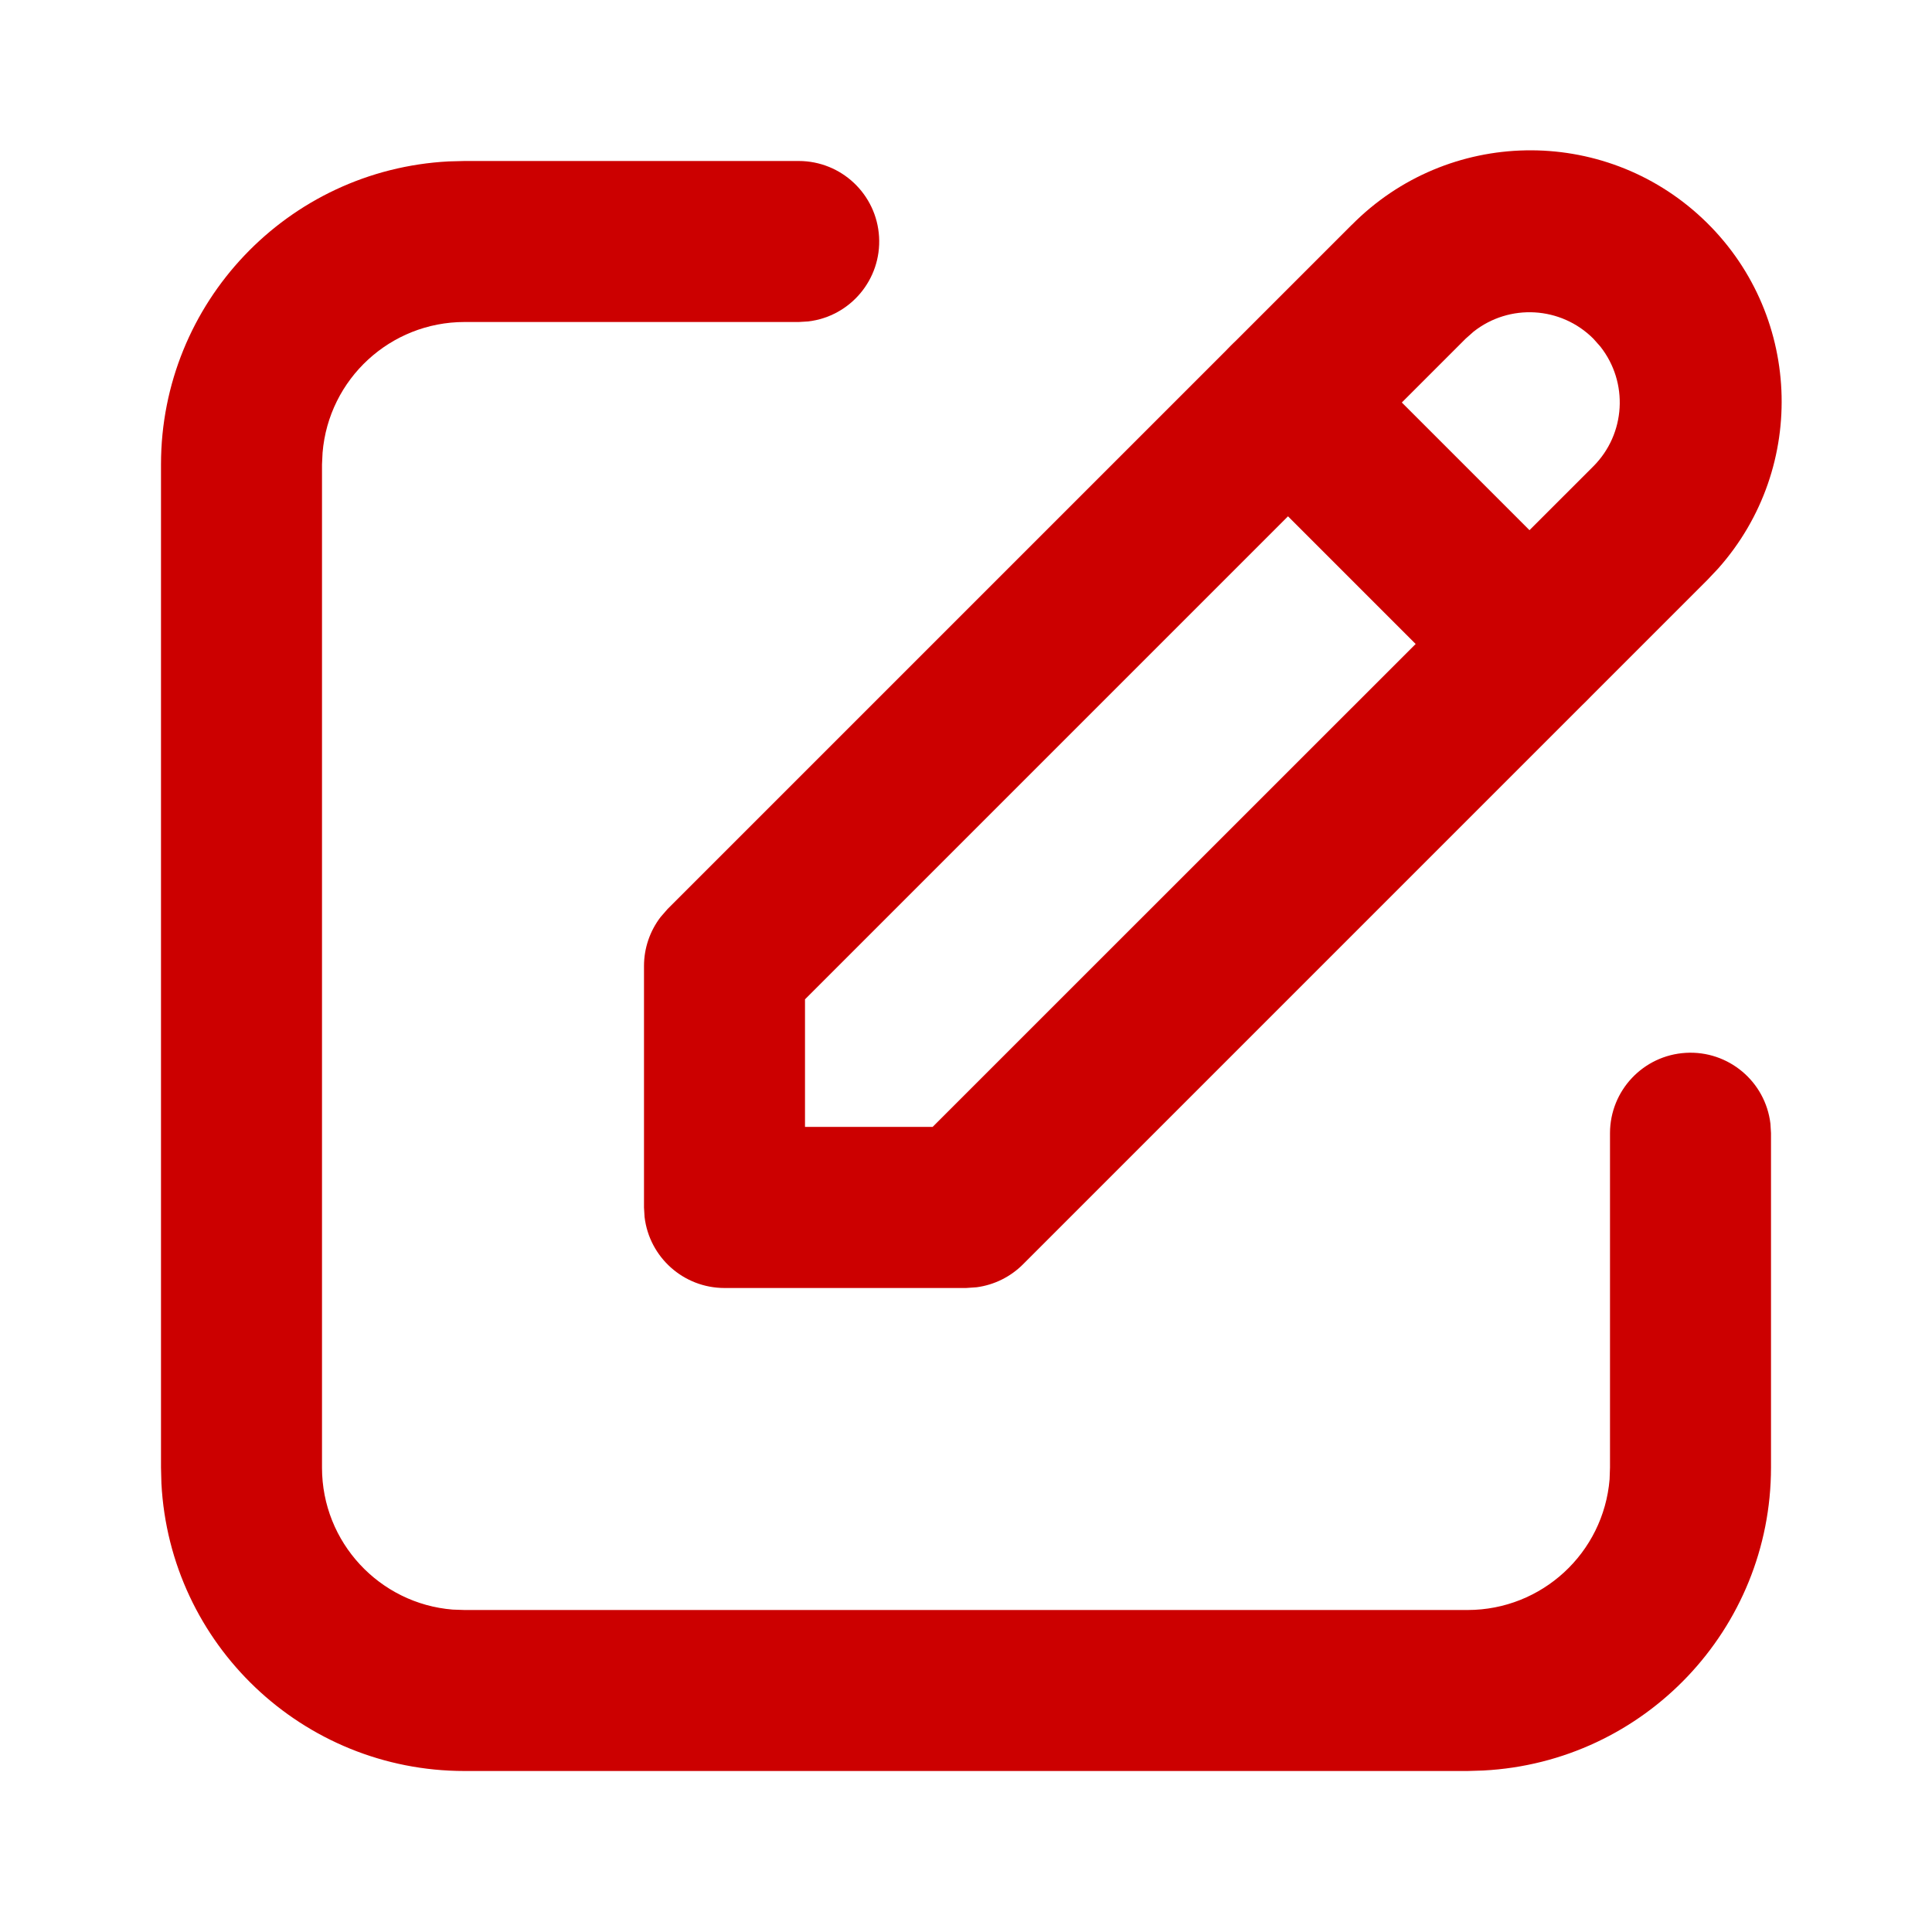
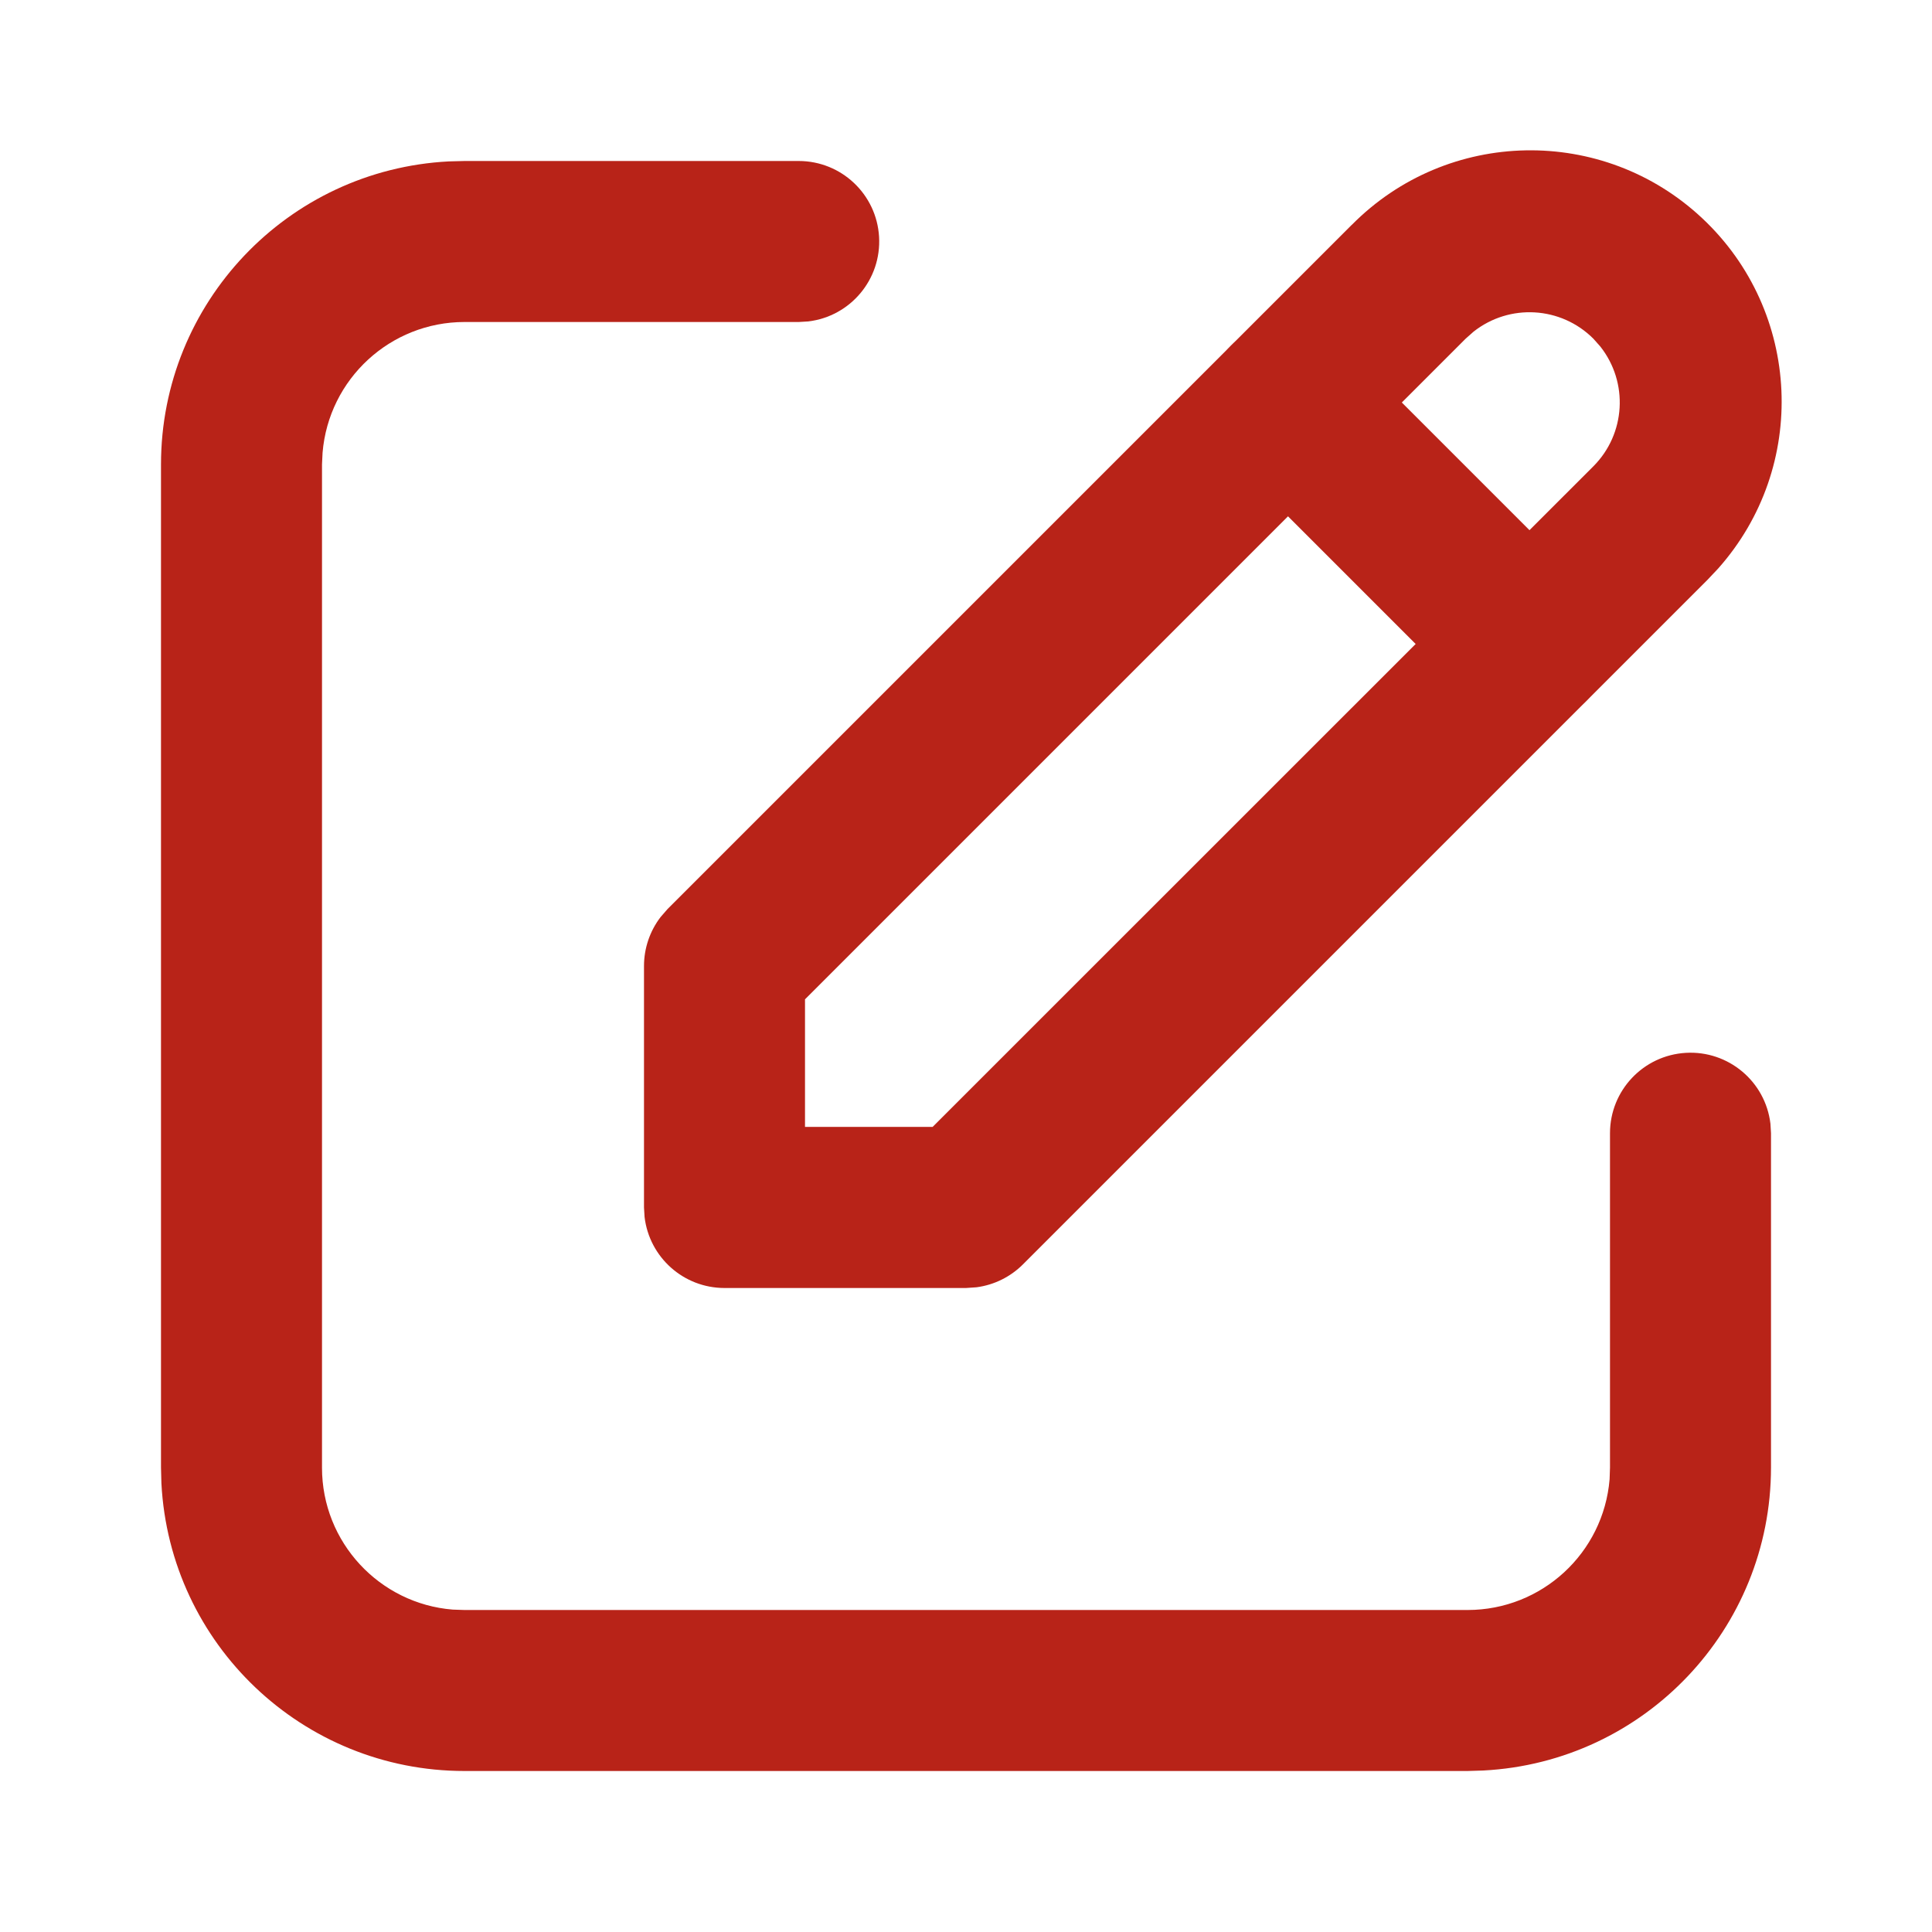
<svg xmlns="http://www.w3.org/2000/svg" class="svg-icon" style="width: 1em;height: 1em;vertical-align: middle;fill: currentColor;overflow: hidden;" viewBox="0 0 1024 1024" version="1.1">
-   <path d="M423.381 85.333a42.667 42.667 0 0 1 4.992 85.035L423.381 170.667H246.187a75.52 75.52 0 0 0-75.221 69.291L170.667 246.187v531.712c0 39.595 30.507 72.107 69.291 75.221L246.187 853.333h531.712a75.52 75.52 0 0 0 75.221-69.291L853.333 777.813v-177.237a42.667 42.667 0 0 1 85.035-4.992l0.299 4.992v177.237a160.853 160.853 0 0 1-152.533 160.597L777.813 938.667H246.144a160.853 160.853 0 0 1-160.597-152.533L85.333 777.813V246.144a160.853 160.853 0 0 1 152.533-160.597L246.187 85.333h177.237z" fill="#CC0000" />
-   <path d="M716.501 119.168a133.163 133.163 0 0 1 194.133 182.187l-5.803 6.144-362.667 362.667a42.667 42.667 0 0 1-24.576 12.117L512 682.667H384a42.667 42.667 0 0 1-42.368-37.675L341.333 640v-128a42.667 42.667 0 0 1 8.789-25.941l3.712-4.267 362.667-362.667z m128 60.331a47.872 47.872 0 0 0-63.488-3.712l-4.181 3.712L426.667 529.664v67.627h67.627l350.208-350.123a47.872 47.872 0 0 0 3.712-63.488l-3.712-4.181z" fill="#CC0000" />
-   <path d="M652.501 183.168a42.667 42.667 0 0 1 56.32-3.541l4.011 3.541 128 128a42.667 42.667 0 0 1-56.32 63.872l-4.011-3.541-128-128a42.667 42.667 0 0 1 0-60.331z" fill="#CC0000" />
+   <path d="M423.381 85.333a42.667 42.667 0 0 1 4.992 85.035L423.381 170.667H246.187a75.52 75.52 0 0 0-75.221 69.291L170.667 246.187v531.712c0 39.595 30.507 72.107 69.291 75.221L246.187 853.333h531.712a75.52 75.52 0 0 0 75.221-69.291L853.333 777.813v-177.237a42.667 42.667 0 0 1 85.035-4.992l0.299 4.992v177.237a160.853 160.853 0 0 1-152.533 160.597L777.813 938.667H246.144a160.853 160.853 0 0 1-160.597-152.533L85.333 777.813V246.144a160.853 160.853 0 0 1 152.533-160.597L246.187 85.333h177.237z" fill="#b82318" />
+   <path d="M716.501 119.168a133.163 133.163 0 0 1 194.133 182.187l-5.803 6.144-362.667 362.667a42.667 42.667 0 0 1-24.576 12.117L512 682.667H384a42.667 42.667 0 0 1-42.368-37.675L341.333 640v-128a42.667 42.667 0 0 1 8.789-25.941l3.712-4.267 362.667-362.667z m128 60.331a47.872 47.872 0 0 0-63.488-3.712l-4.181 3.712L426.667 529.664v67.627h67.627l350.208-350.123a47.872 47.872 0 0 0 3.712-63.488l-3.712-4.181z" fill="#b82318" />
+   <path d="M652.501 183.168a42.667 42.667 0 0 1 56.32-3.541l4.011 3.541 128 128a42.667 42.667 0 0 1-56.32 63.872l-4.011-3.541-128-128a42.667 42.667 0 0 1 0-60.331z" fill="#b82318" />
</svg>
